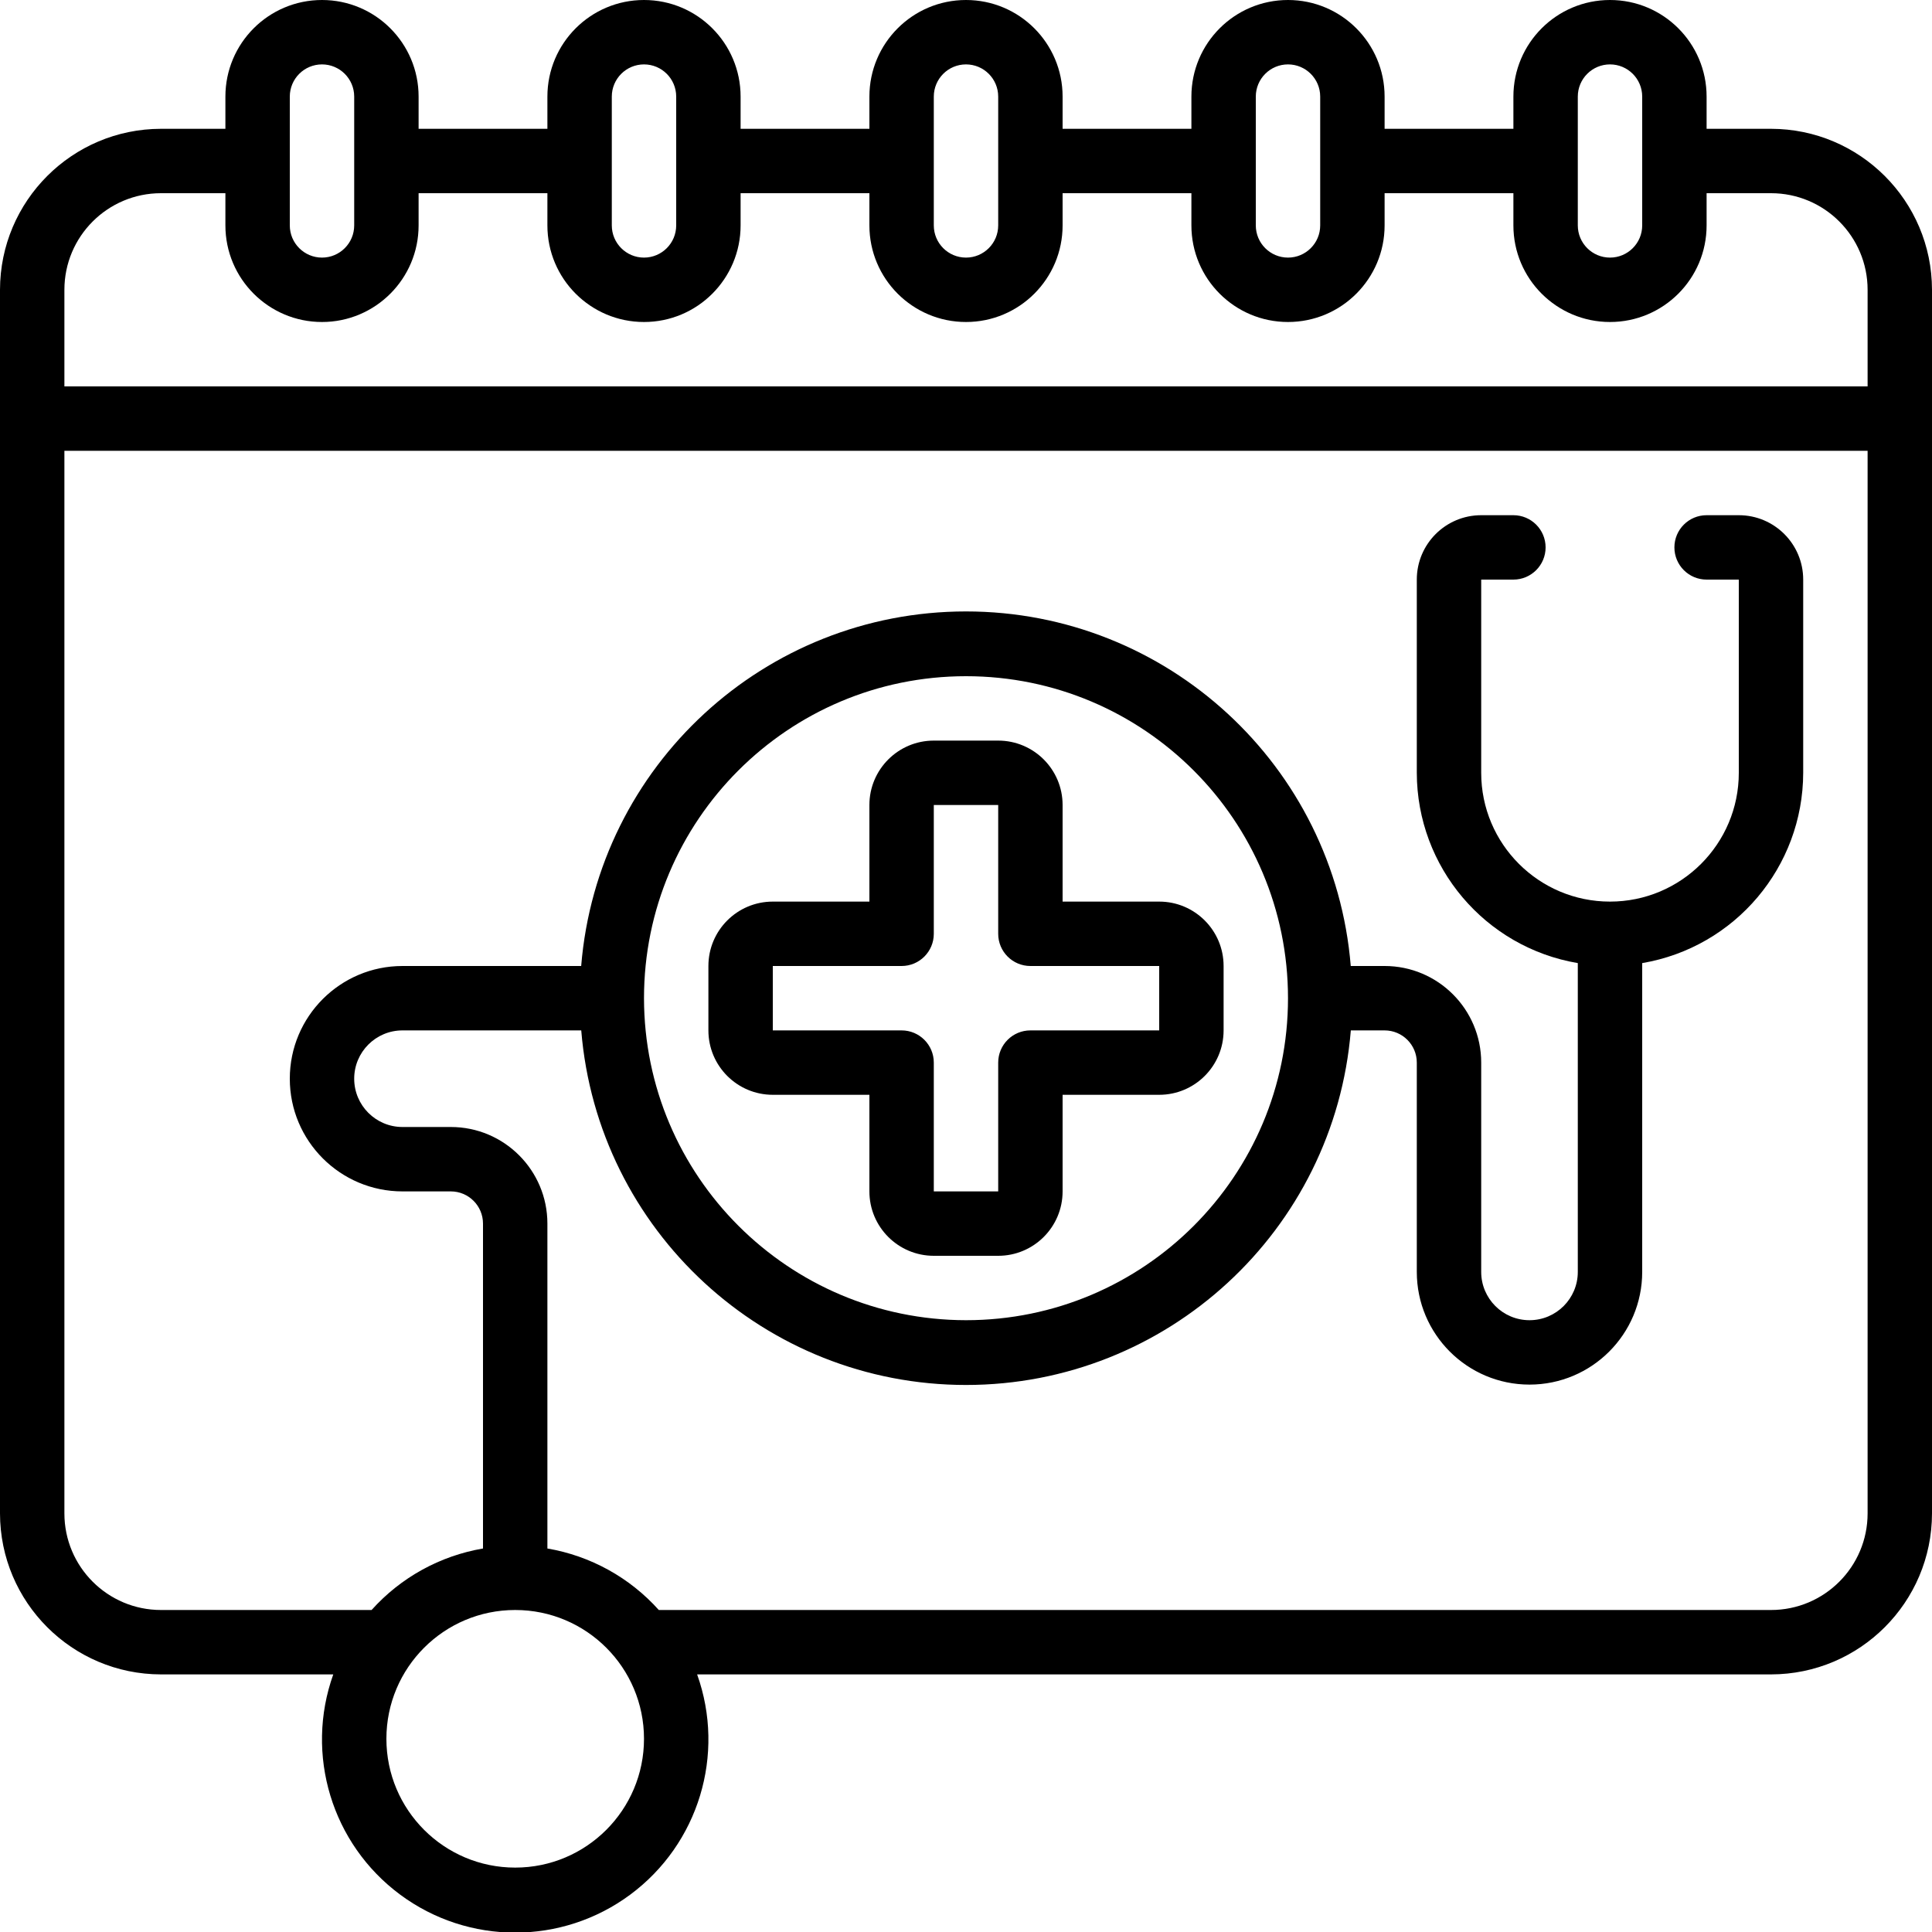
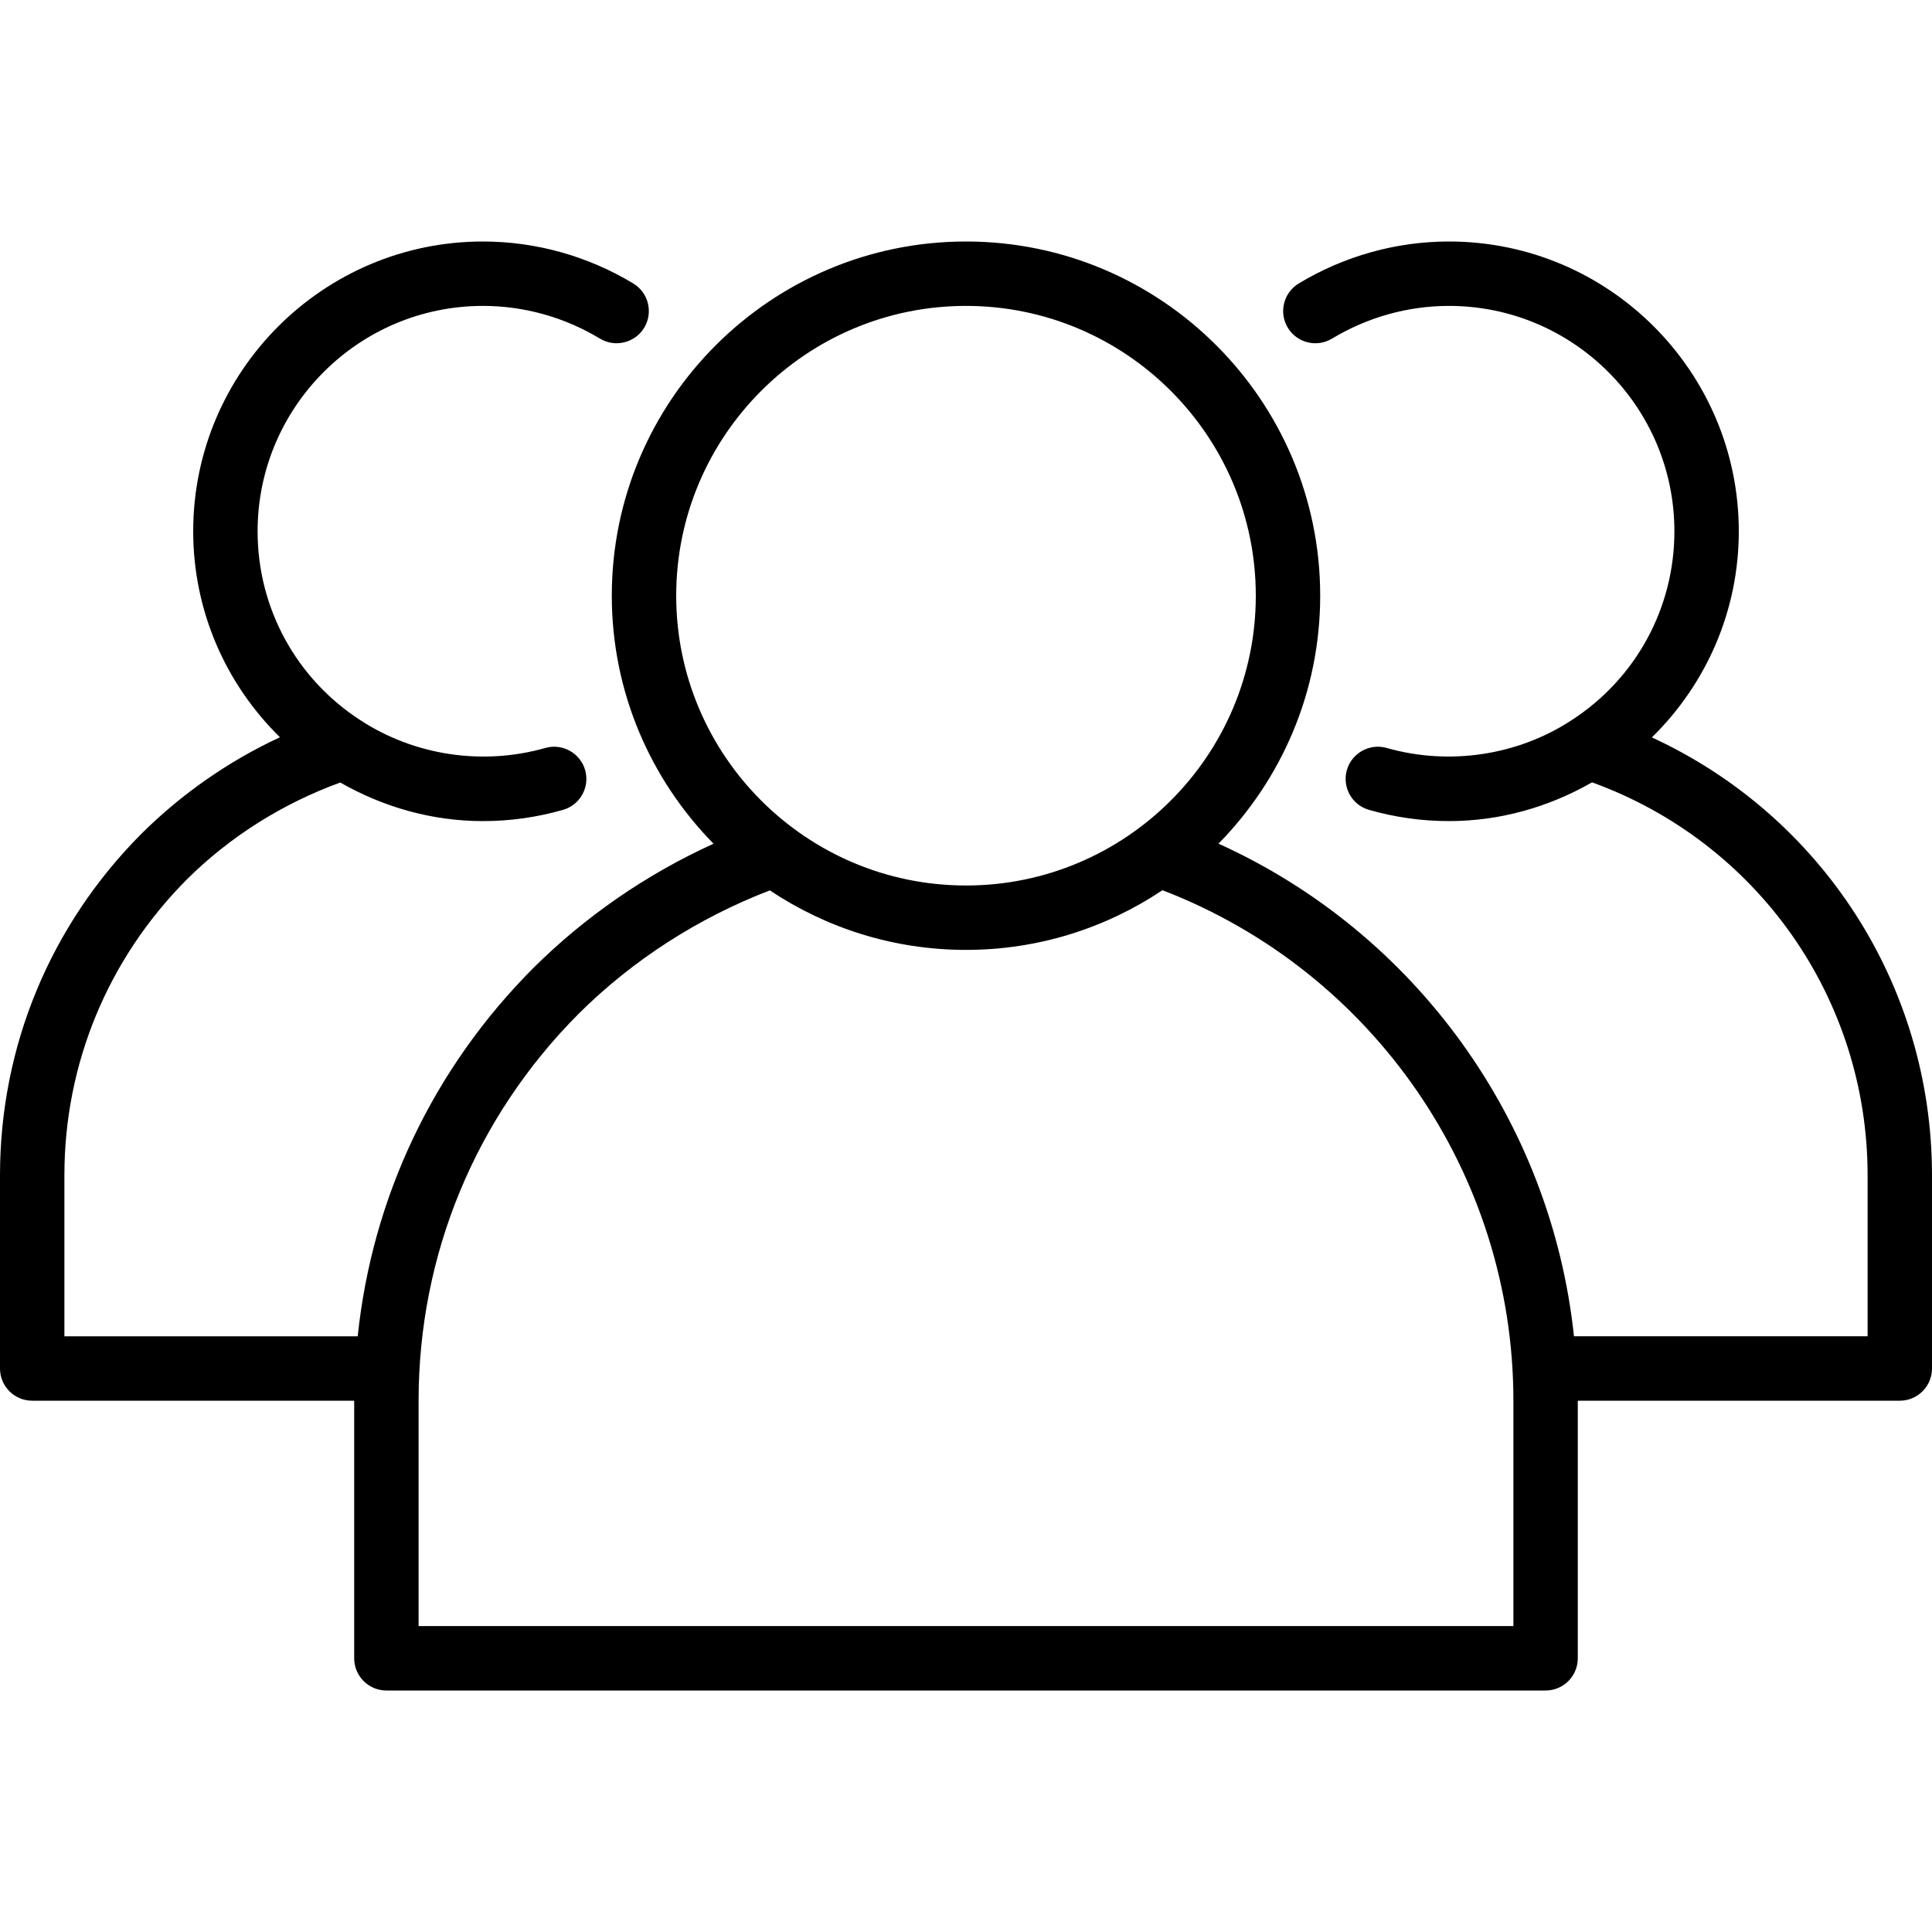
- <svg xmlns="http://www.w3.org/2000/svg" version="1.1" width="512" height="512" x="0" y="0" viewBox="0 0 60 60" style="enable-background:new 0 0 512 512" xml:space="preserve" class="">
+ <svg xmlns="http://www.w3.org/2000/svg" version="1.1" width="512" height="512" x="0" y="0" viewBox="0 0 512 512" style="enable-background:new 0 0 512 512" xml:space="preserve" class="">
  <g>
-     <path d="M55 4h-2V3a3 3 0 0 0-6 0v1h-4V3a3 3 0 0 0-6 0v1h-4V3a3 3 0 0 0-6 0v1h-4V3a3 3 0 0 0-6 0v1h-4V3a3 3 0 0 0-6 0v1H5a5.006 5.006 0 0 0-5 5v38a5.006 5.006 0 0 0 5 5h5.35a6 6 0 1 0 11.3 0H55a5.006 5.006 0 0 0 5-5V9a5.006 5.006 0 0 0-5-5Zm-6-1a1 1 0 0 1 2 0v4a1 1 0 0 1-2 0ZM39 3a1 1 0 0 1 2 0v4a1 1 0 0 1-2 0ZM29 3a1 1 0 0 1 2 0v4a1 1 0 0 1-2 0ZM19 3a1 1 0 0 1 2 0v4a1 1 0 0 1-2 0ZM9 3a1 1 0 0 1 2 0v4a1 1 0 0 1-2 0ZM5 6h2v1a3 3 0 0 0 6 0V6h4v1a3 3 0 0 0 6 0V6h4v1a3 3 0 0 0 6 0V6h4v1a3 3 0 0 0 6 0V6h4v1a3 3 0 0 0 6 0V6h2a3 3 0 0 1 3 3v3H2V9a3 3 0 0 1 3-3Zm11 52a4 4 0 1 1 4-4 4 4 0 0 1-4 4Zm39-8H20.46A6 6 0 0 0 17 48.09V38a3 3 0 0 0-3-3h-1.5a1.5 1.5 0 0 1 0-3h5.551a11.99 11.99 0 0 0 23.9 0H43a1 1 0 0 1 1 1v6.5a3.5 3.5 0 0 0 7 0v-9.59A6.006 6.006 0 0 0 56 24v-6a2 2 0 0 0-2-2h-1a1 1 0 0 0 0 2h1v6a4 4 0 0 1-8 0v-6h1a1 1 0 0 0 0-2h-1a2 2 0 0 0-2 2v6a6.006 6.006 0 0 0 5 5.91v9.59a1.5 1.5 0 0 1-3 0V33a3 3 0 0 0-3-3h-1.051a11.99 11.99 0 0 0-23.9 0H12.5a3.5 3.5 0 0 0 0 7H14a1 1 0 0 1 1 1v10.09A6 6 0 0 0 11.54 50H5a3 3 0 0 1-3-3V14h56v33a3 3 0 0 1-3 3ZM20 31a10 10 0 1 1 10 10 10.011 10.011 0 0 1-10-10Z" fill="#000000" opacity="1" data-original="#000000" class="" />
-     <path d="M27 34v3a2 2 0 0 0 2 2h2a2 2 0 0 0 2-2v-3h3a2 2 0 0 0 2-2v-2a2 2 0 0 0-2-2h-3v-3a2 2 0 0 0-2-2h-2a2 2 0 0 0-2 2v3h-3a2 2 0 0 0-2 2v2a2 2 0 0 0 2 2Zm-3-4h4a1 1 0 0 0 1-1v-4h2v4a1 1 0 0 0 1 1h4v2h-4a1 1 0 0 0-1 1v4h-2v-4a1 1 0 0 0-1-1h-4Z" fill="#000000" opacity="1" data-original="#000000" class="" />
+     <path d="M437.76 195.421c14.561-14.261 23.04-33.742 23.04-54.621 0-42.346-34.45-76.8-76.8-76.8-13.992 0-27.758 3.846-39.825 11.125a8.54 8.54 0 0 0-2.9 11.717c2.433 4.038 7.683 5.325 11.717 2.9 9.408-5.675 20.125-8.675 31.008-8.675 32.933 0 59.733 26.796 59.733 59.733 0 20.283-10.158 38.979-27.208 50.037-14.317 9.392-32.467 12.1-49.042 7.379-4.483-1.292-9.25 1.325-10.55 5.858a8.538 8.538 0 0 0 5.867 10.55 77.026 77.026 0 0 0 21.2 2.975c13.418 0 26.388-3.66 37.903-10.27 43.806 15.873 73.03 57.232 73.03 104.137v42.667h-77.812c-6.044-56.996-41.902-106.872-94.205-130.555 16.644-16.946 26.95-40.138 26.95-65.711C349.867 106.108 307.758 64 256 64s-93.867 42.108-93.867 93.867c0 25.581 10.312 48.78 26.965 65.728-17.602 7.997-33.927 19.185-47.773 32.952-26.543 26.619-42.695 60.784-46.529 97.588H17.067v-42.667c0-29.55 11.542-57.412 32.467-78.425 11.519-11.446 25.543-20.178 40.643-25.666C101.694 213.96 114.625 217.6 128 217.6c7.167 0 14.3-1 21.2-2.975a8.54 8.54 0 0 0 5.867-10.55c-1.3-4.533-6.067-7.146-10.55-5.858-16.567 4.729-34.708 2.025-49.083-7.4-17.008-11.038-27.167-29.733-27.167-50.017 0-32.937 26.8-59.733 59.733-59.733 10.883 0 21.6 3 31.008 8.675a8.552 8.552 0 0 0 11.717-2.9c2.433-4.037 1.133-9.279-2.9-11.717C155.758 67.846 141.992 64 128 64c-42.35 0-76.8 34.454-76.8 76.8 0 20.863 8.465 40.329 22.984 54.577a129.985 129.985 0 0 0-36.717 25.59C13.308 245.233 0 277.371 0 311.467v51.2a8.53 8.53 0 0 0 8.533 8.533h85.333v68.267a8.53 8.53 0 0 0 8.533 8.533h307.2a8.53 8.53 0 0 0 8.533-8.533V371.2h85.333a8.53 8.53 0 0 0 8.533-8.533v-51.2c.002-50.455-29.32-95.339-74.238-116.046zM179.2 157.867c0-42.346 34.45-76.8 76.8-76.8 42.35 0 76.8 34.454 76.8 76.8s-34.45 76.8-76.8 76.8c-42.35 0-76.8-34.455-76.8-76.8zm221.867 273.066H110.933V371.2c0-38.692 15.083-75.129 42.45-102.579 14.417-14.34 31.895-25.463 50.634-32.659 14.895 9.947 32.767 15.771 51.983 15.771 19.248 0 37.151-5.841 52.06-15.818 55.778 21.431 93.007 75.205 93.007 135.285v59.733z" fill="#000000" opacity="1" data-original="#000000" class="" />
  </g>
</svg>
